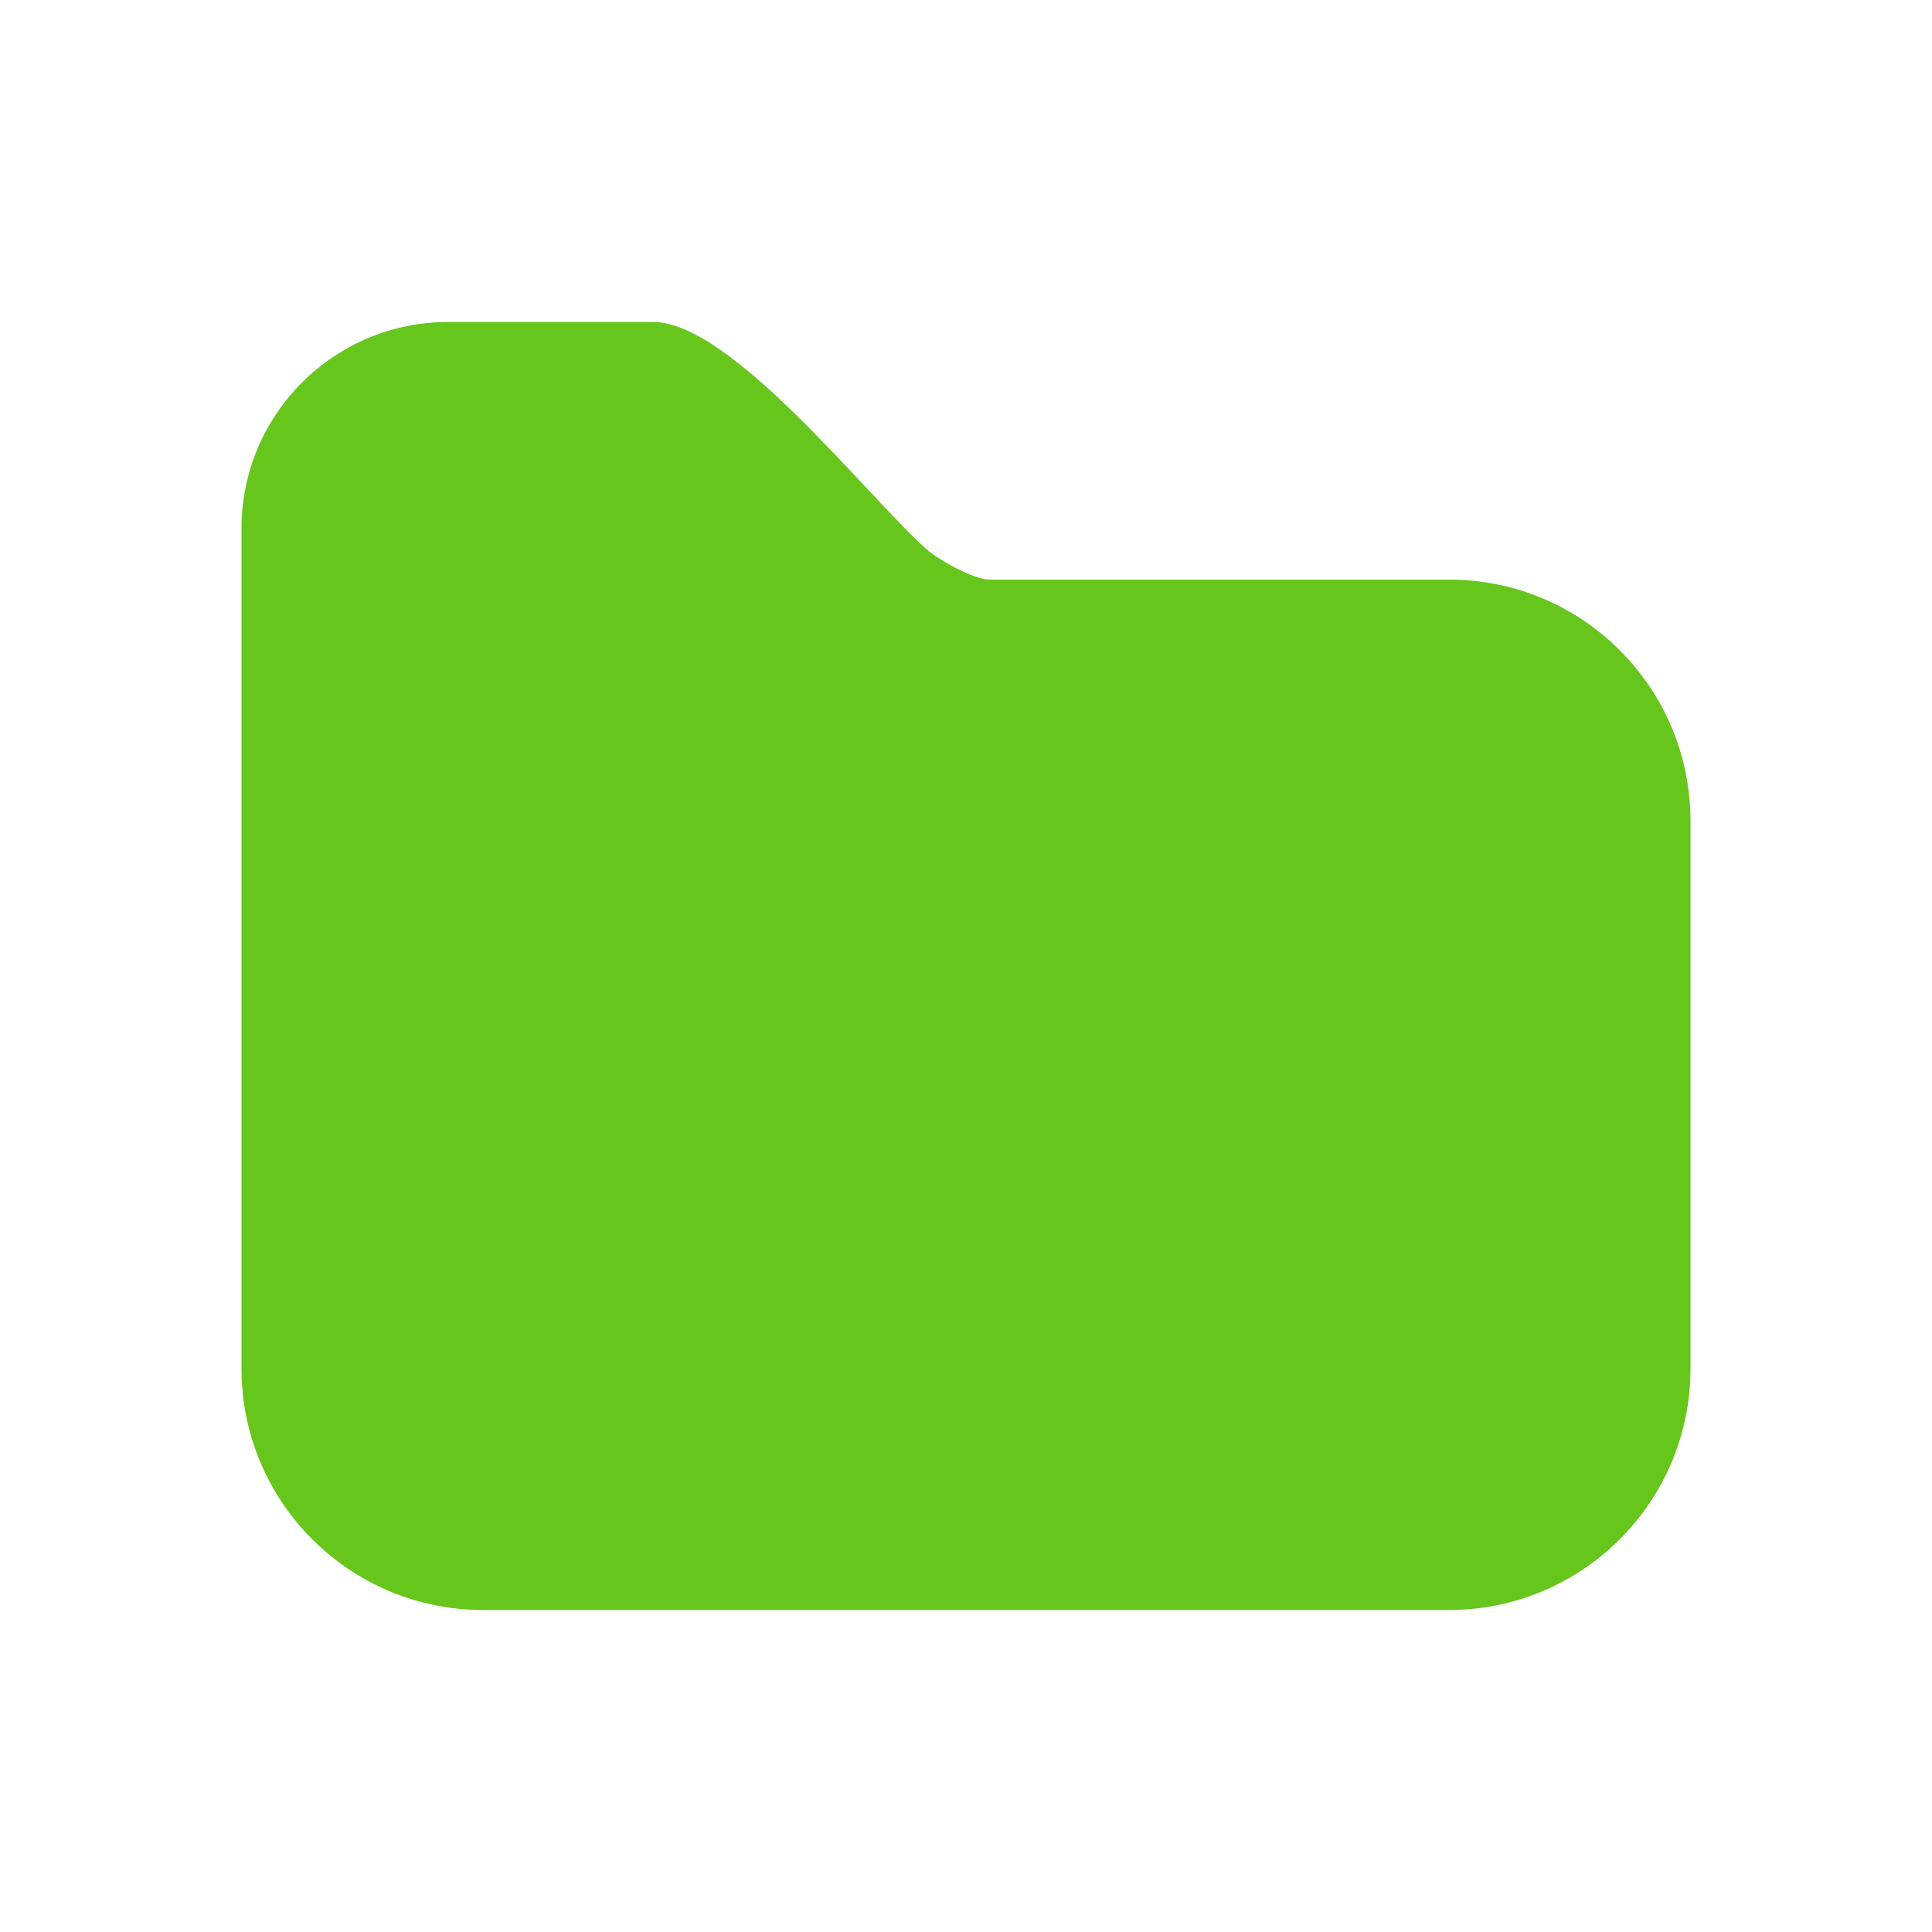
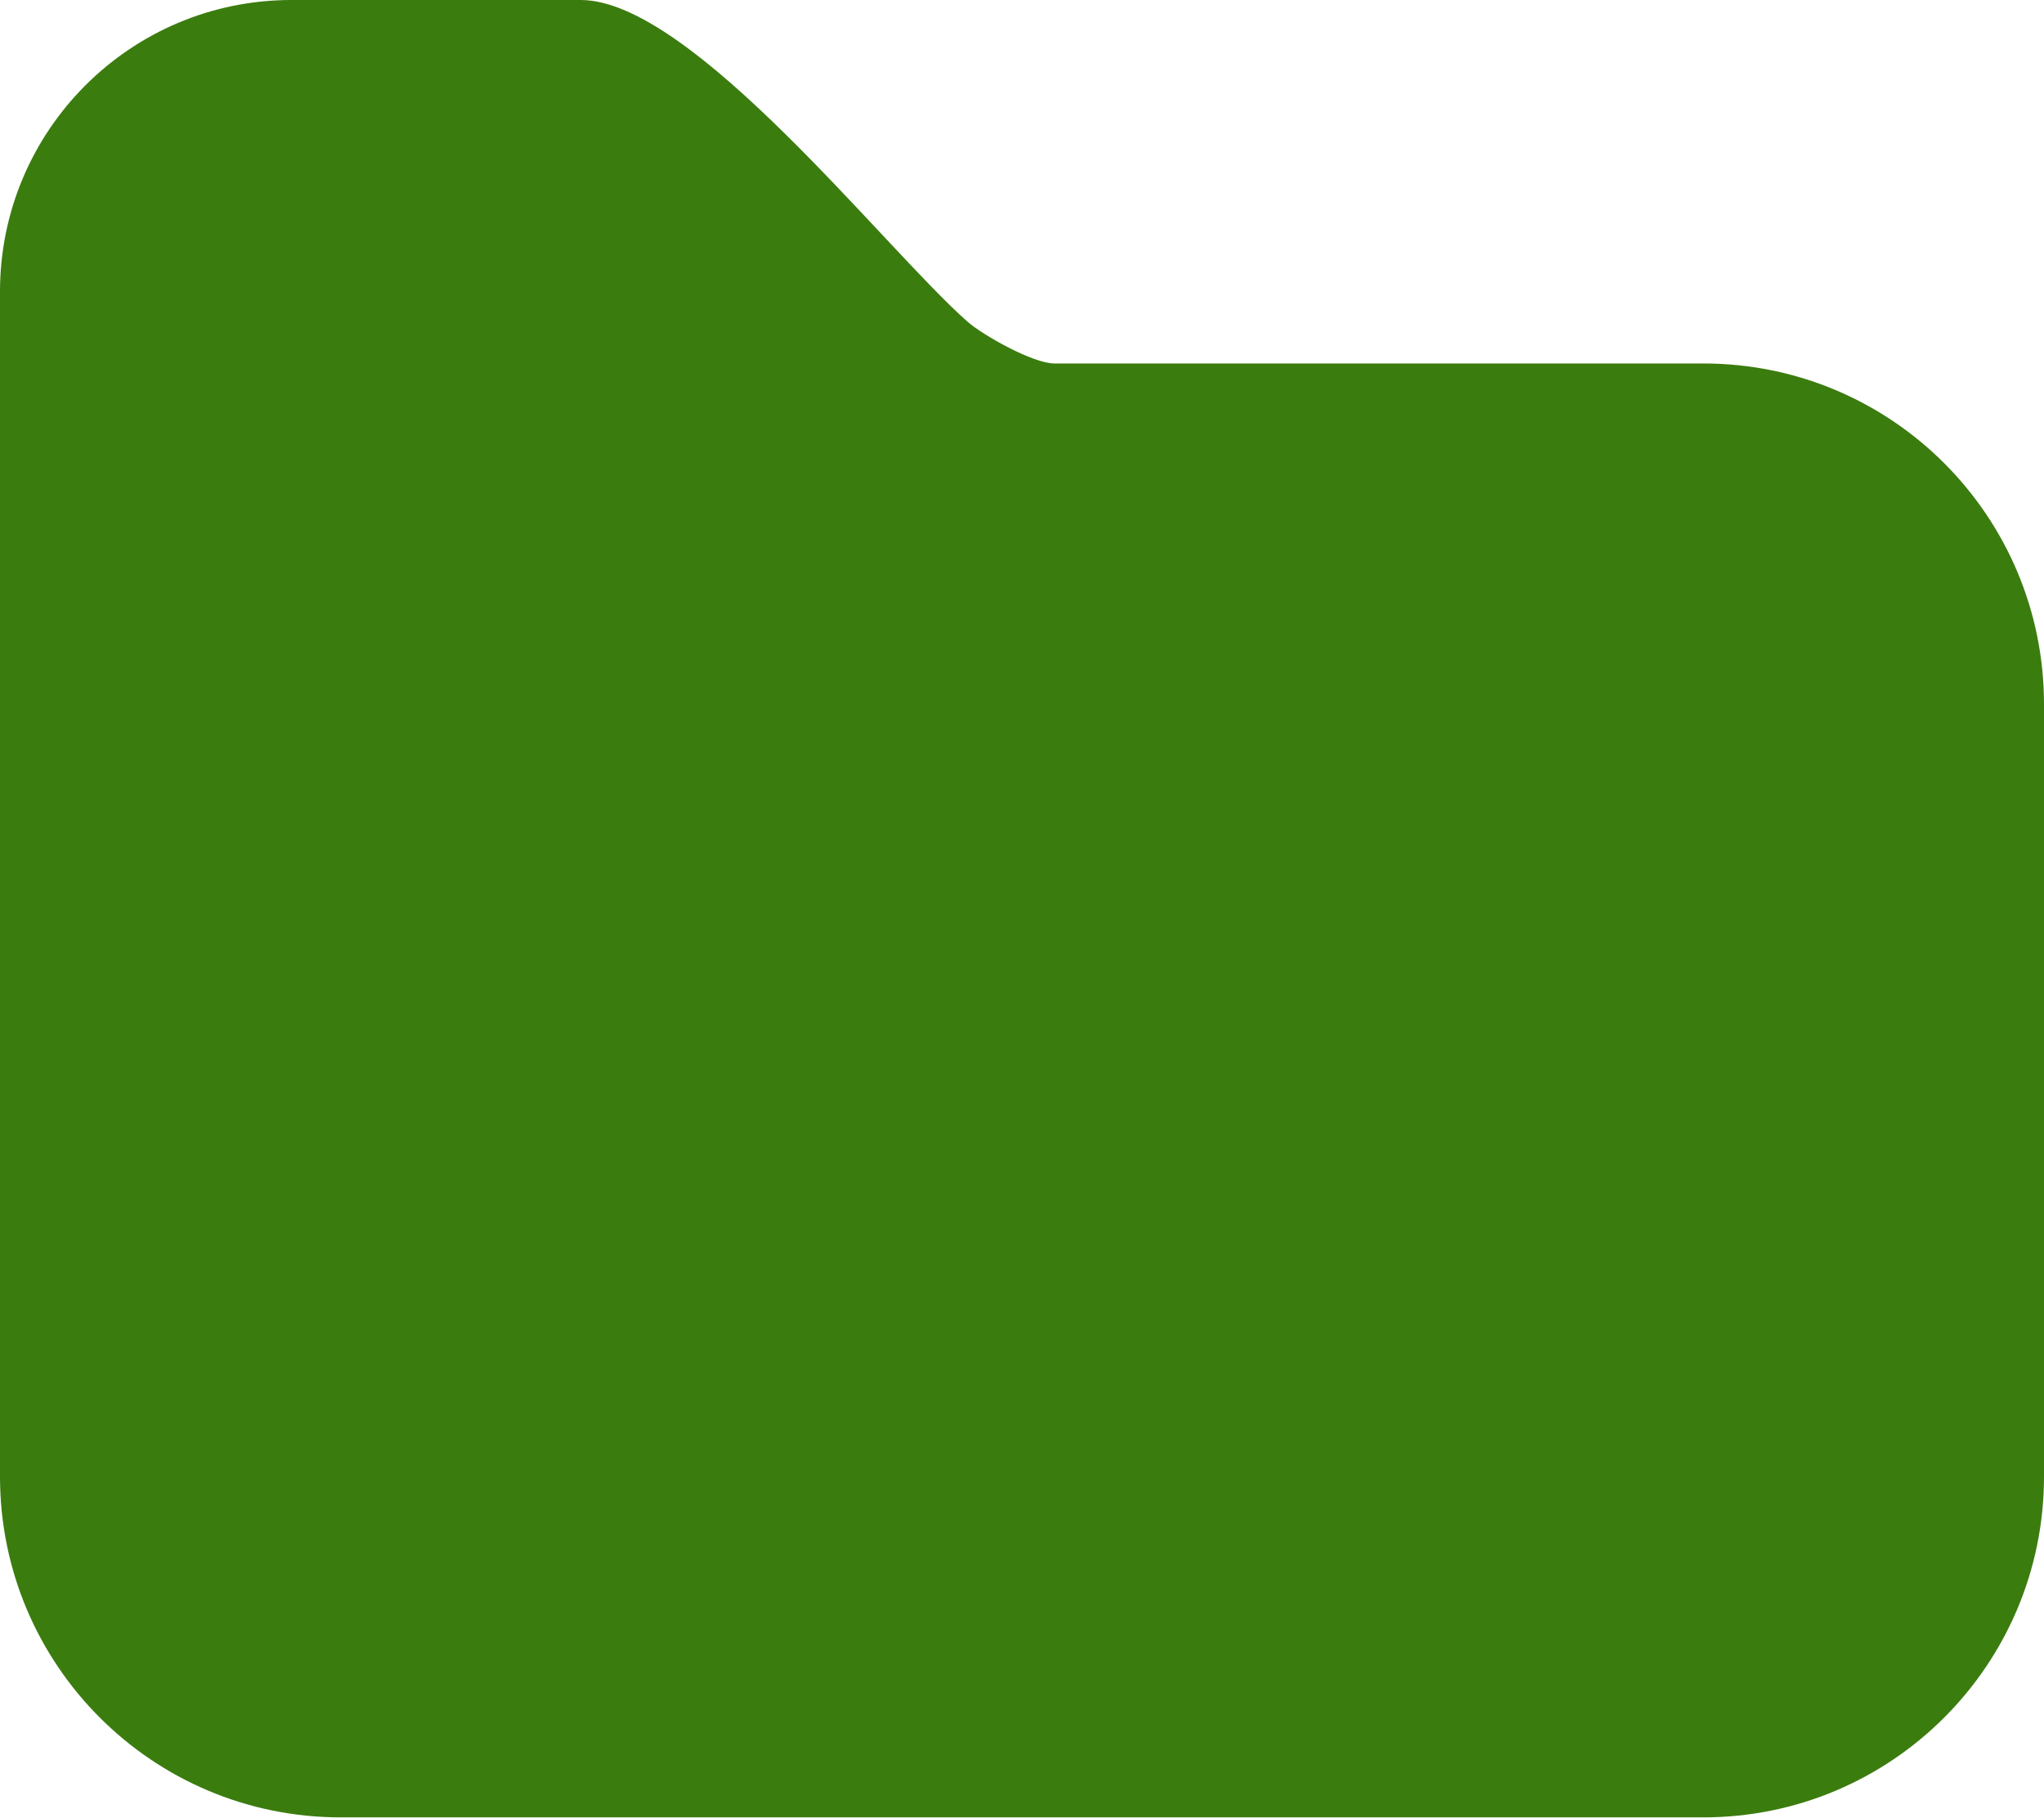
- <svg xmlns="http://www.w3.org/2000/svg" width="24" height="24" viewBox="0 0 24 24" fill="none">
-   <path d="M18 20H6C4.343 20 3 18.657 3 17V6.567C3 5.149 4.149 4 5.567 4H8.114C9.093 4 10.785 6.184 11.519 6.831C11.659 6.954 12.099 7.2 12.285 7.2H18.001C19.658 7.2 21 8.543 21 10.2V17C21 18.657 19.657 20 18 20Z" fill="#66C61C" />
+ <svg xmlns="http://www.w3.org/2000/svg" width="18" height="16" viewBox="0 0 18 16" fill="none">
+   <path d="M15 16H3C1.343 16 0 14.657 0 13V2.567C0 1.149 1.149 0 2.567 0H5.114C6.093 0 7.785 2.184 8.519 2.831C8.659 2.954 9.099 3.2 9.285 3.2H15.001C16.658 3.2 18 4.543 18 6.2V13C18 14.657 16.657 16 15 16Z" fill="#3B7C0F" />
</svg>
